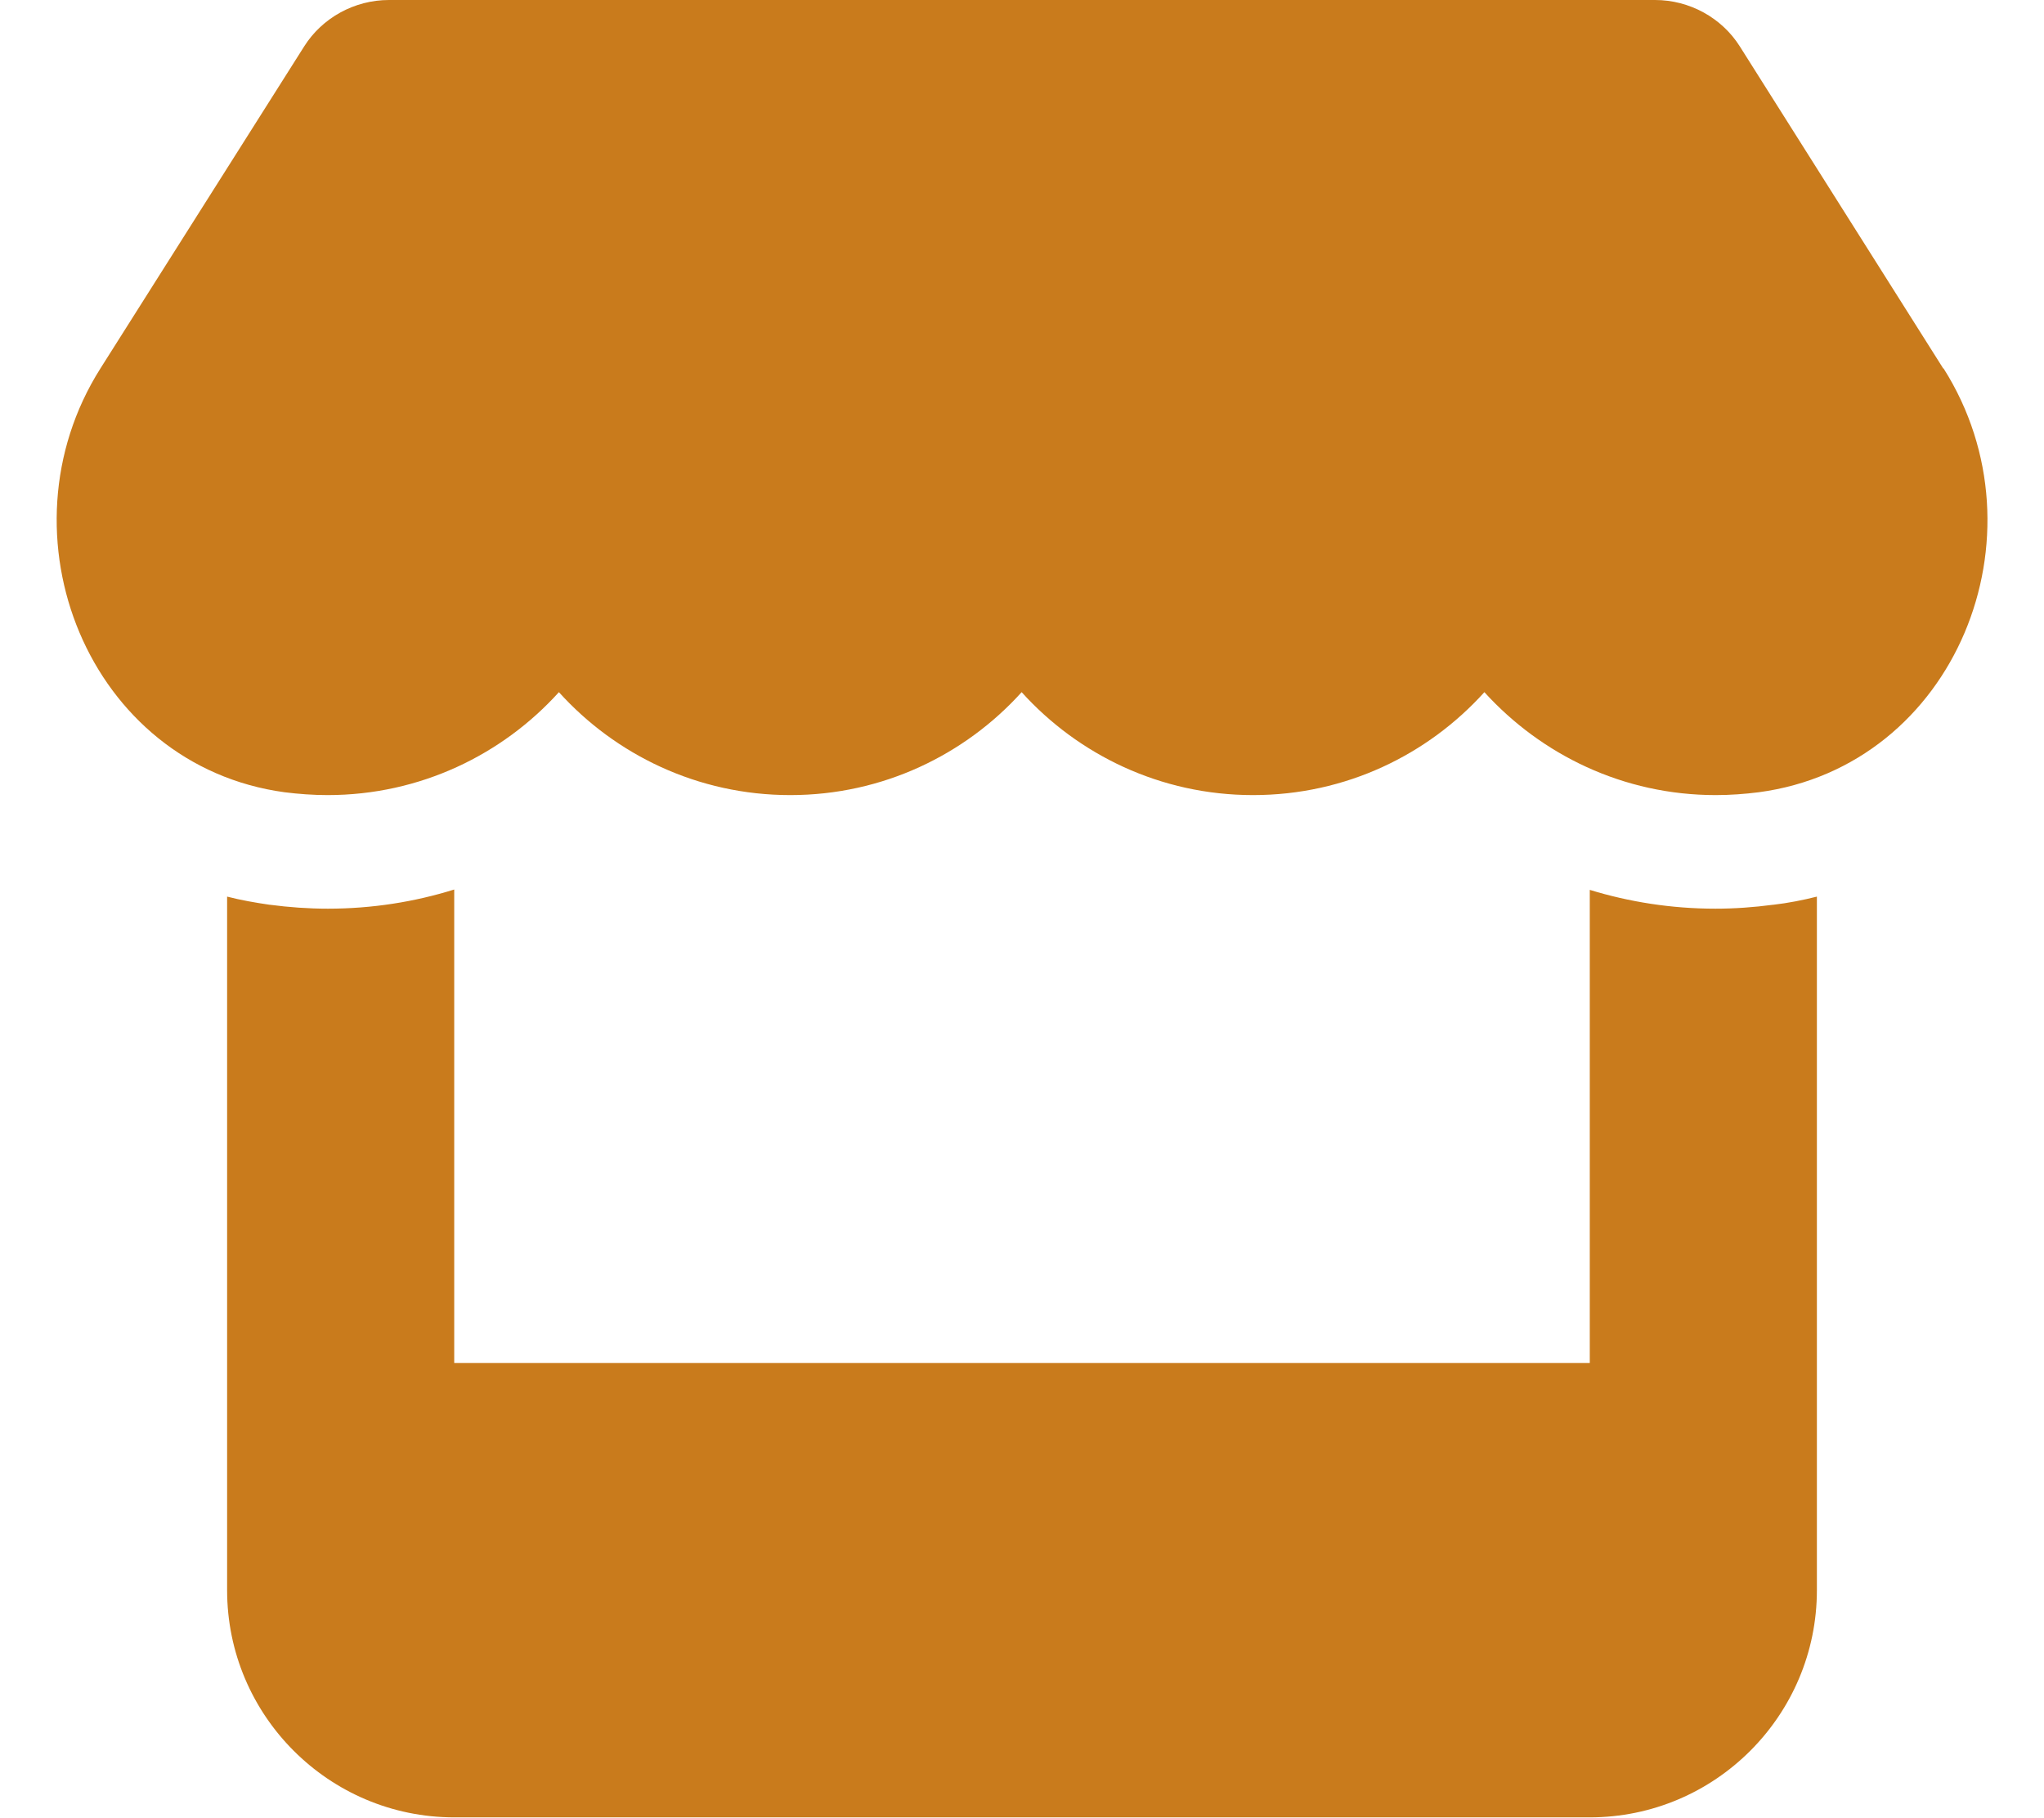
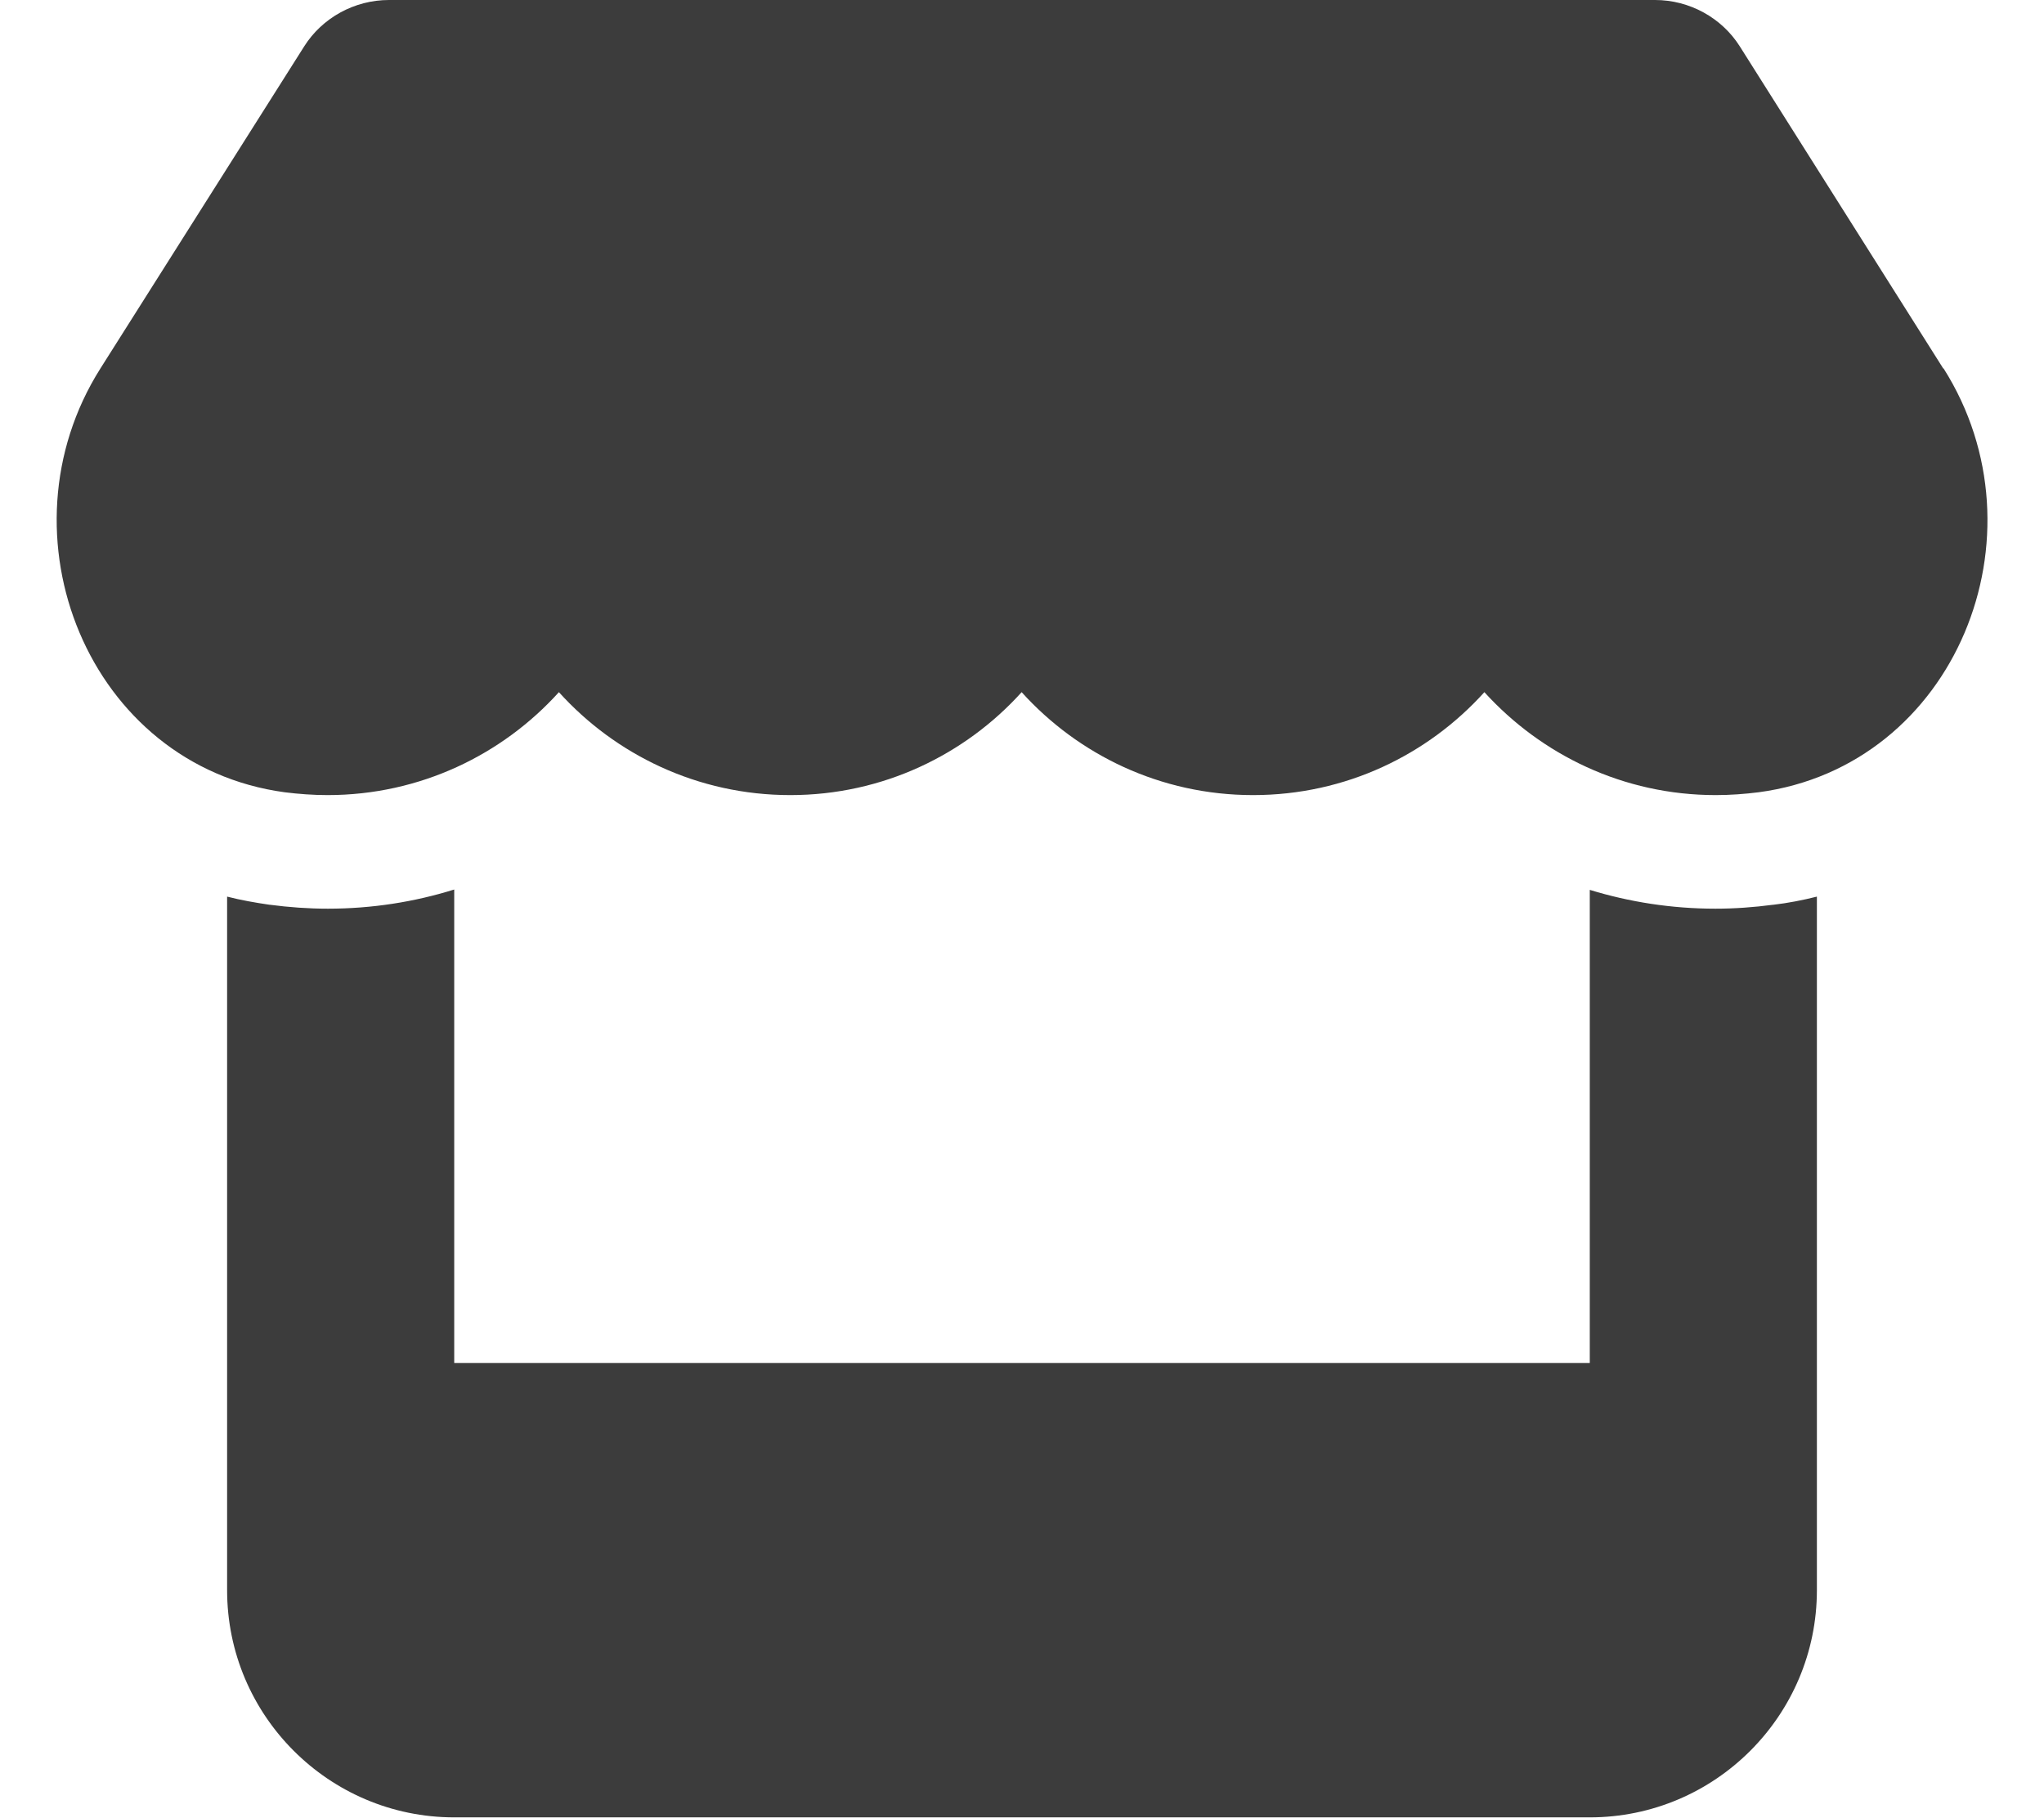
<svg xmlns="http://www.w3.org/2000/svg" height="16" width="18" viewBox="0 0 576 512">
-   <path opacity="1" fill="#c97b1c" d="M547.6 103.8L490.3 13.1C485.2 5 476.1 0 466.4 0H109.6C99.9 0 90.8 5 85.7 13.1L28.3 103.8c-29.6 46.8-3.4 111.9 51.9 119.4c4 .5 8.1 .8 12.1 .8c26.1 0 49.3-11.4 65.2-29c15.9 17.6 39.1 29 65.2 29c26.1 0 49.3-11.4 65.2-29c15.9 17.6 39.1 29 65.2 29c26.2 0 49.3-11.4 65.2-29c16 17.6 39.1 29 65.2 29c4.1 0 8.1-.3 12.1-.8c55.5-7.4 81.8-72.5 52.1-119.4zM499.7 254.9l-.1 0c-5.3 .7-10.7 1.1-16.2 1.1c-12.4 0-24.3-1.9-35.4-5.3V384H128V250.6c-11.2 3.5-23.2 5.4-35.6 5.4c-5.5 0-11-.4-16.3-1.1l-.1 0c-4.1-.6-8.1-1.3-12-2.3V384v64c0 35.3 28.7 64 64 64H448c35.3 0 64-28.7 64-64V384 252.6c-4 1-8 1.8-12.3 2.3z" />
+   <path opacity="1" fill="rgb(60, 60, 60)" d="M547.6 103.8L490.3 13.1C485.2 5 476.1 0 466.4 0H109.6C99.9 0 90.8 5 85.7 13.1L28.3 103.8c-29.6 46.8-3.4 111.9 51.9 119.4c4 .5 8.1 .8 12.1 .8c26.1 0 49.3-11.4 65.2-29c15.9 17.6 39.1 29 65.2 29c26.1 0 49.3-11.4 65.2-29c15.9 17.6 39.1 29 65.2 29c26.2 0 49.3-11.4 65.2-29c16 17.6 39.1 29 65.2 29c4.1 0 8.1-.3 12.1-.8c55.5-7.4 81.8-72.5 52.1-119.4zM499.7 254.9l-.1 0c-5.3 .7-10.7 1.1-16.2 1.1c-12.4 0-24.3-1.9-35.4-5.3V384H128V250.6c-11.2 3.5-23.2 5.4-35.6 5.4c-5.5 0-11-.4-16.3-1.1l-.1 0c-4.1-.6-8.1-1.3-12-2.3V384v64c0 35.3 28.7 64 64 64H448c35.3 0 64-28.7 64-64V384 252.6c-4 1-8 1.8-12.3 2.3z" />
</svg>
